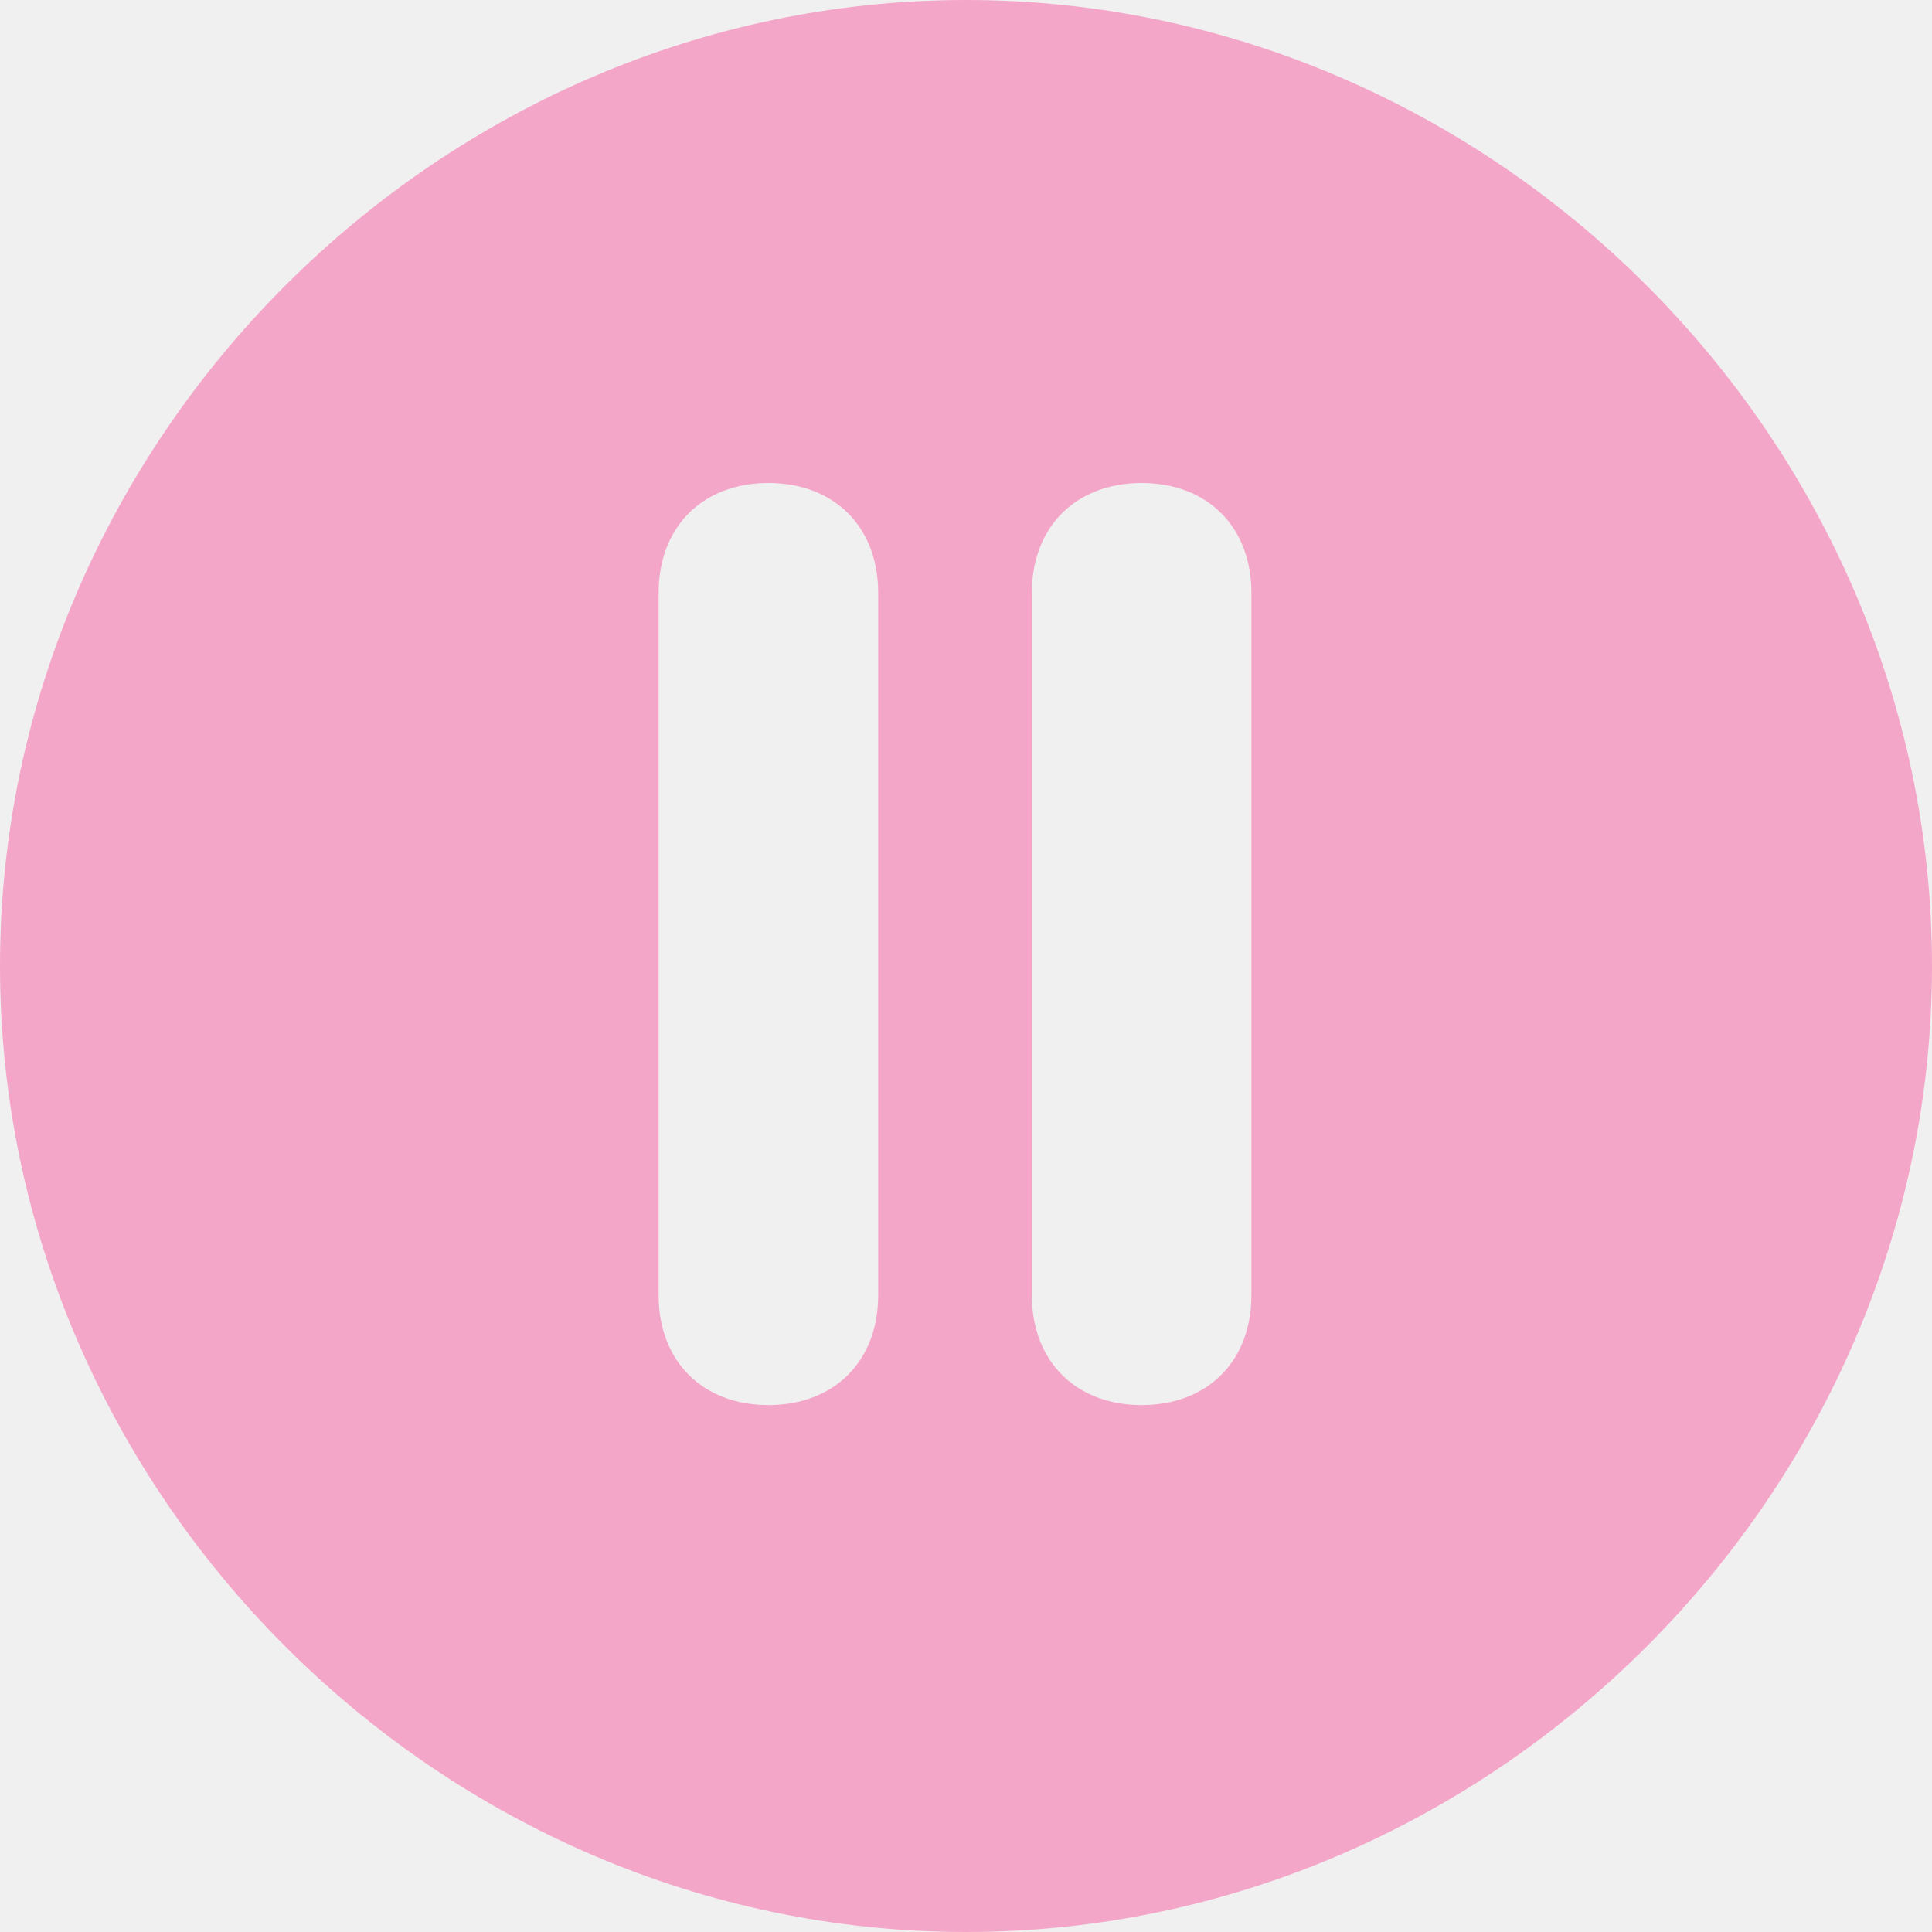
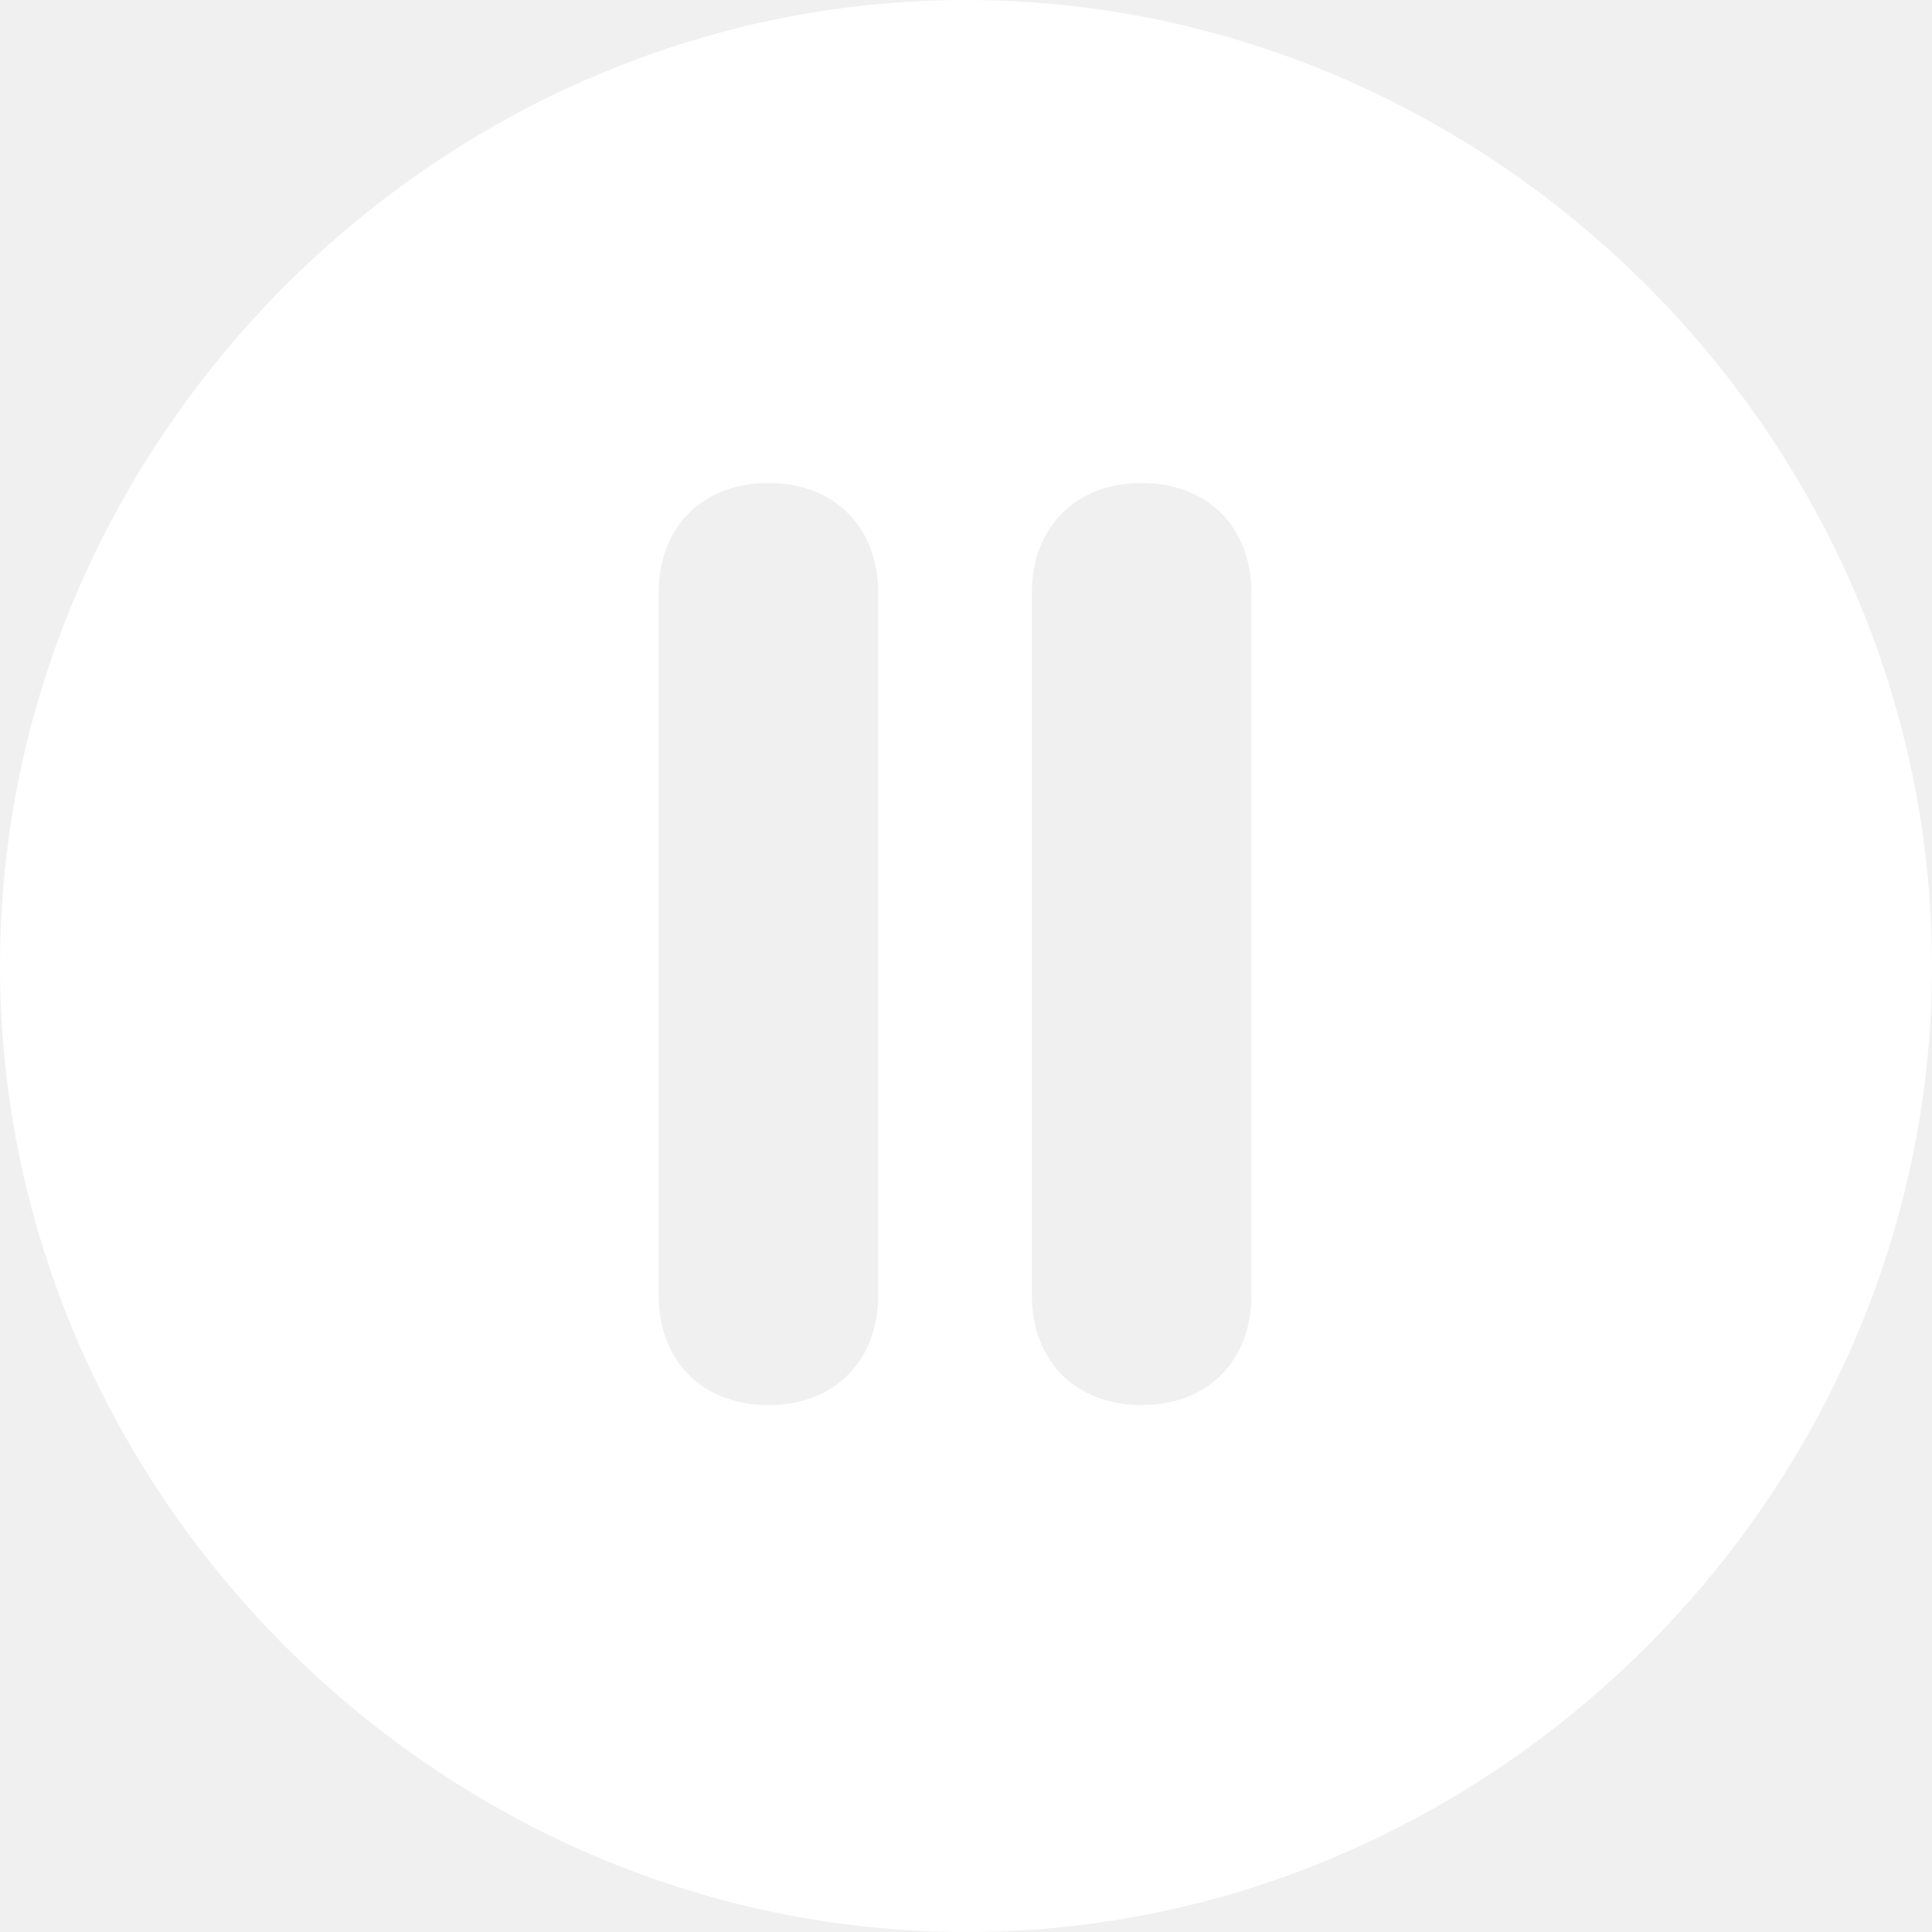
- <svg xmlns="http://www.w3.org/2000/svg" id="Layer_1" data-name="Layer 1" viewBox="0 0 8.8 8.8">
-   <path d="M4.4,0C2,0,0,2,0,4.4s2,4.4,4.4,4.4,4.4-2,4.4-4.4S6.8,0,4.4,0ZM4,5.9c0,.3-.2.5-.5.5s-.5-.2-.5-.5v-3.2c0-.3.2-.5.5-.5s.5.2.5.5v3.2ZM5.7,5.9c0,.3-.2.5-.5.5s-.5-.2-.5-.5v-3.2c0-.3.2-.5.5-.5s.5.2.5.5v3.2Z" fill="#f4a6c9" />
+ <svg xmlns="http://www.w3.org/2000/svg" id="Layer_1" version="1.1" viewBox="0 0 8.8 8.8">
+   <defs>
+     <style>
+       .st0 {
+         fill: #fff;
+       }
+     </style>
+   </defs>
+   <path class="st0" d="M4.4,0C2,0,0,2,0,4.4s2,4.4,4.4,4.4,4.4-2,4.4-4.4S6.8,0,4.4,0ZM4,5.9c0,.3-.2.5-.5.5s-.5-.2-.5-.5v-3.2c0-.3.2-.5.5-.5s.5.2.5.5v3.2ZM5.7,5.9c0,.3-.2.5-.5.5s-.5-.2-.5-.5v-3.2c0-.3.2-.5.5-.5s.5.2.5.5v3.2Z" />
</svg>
